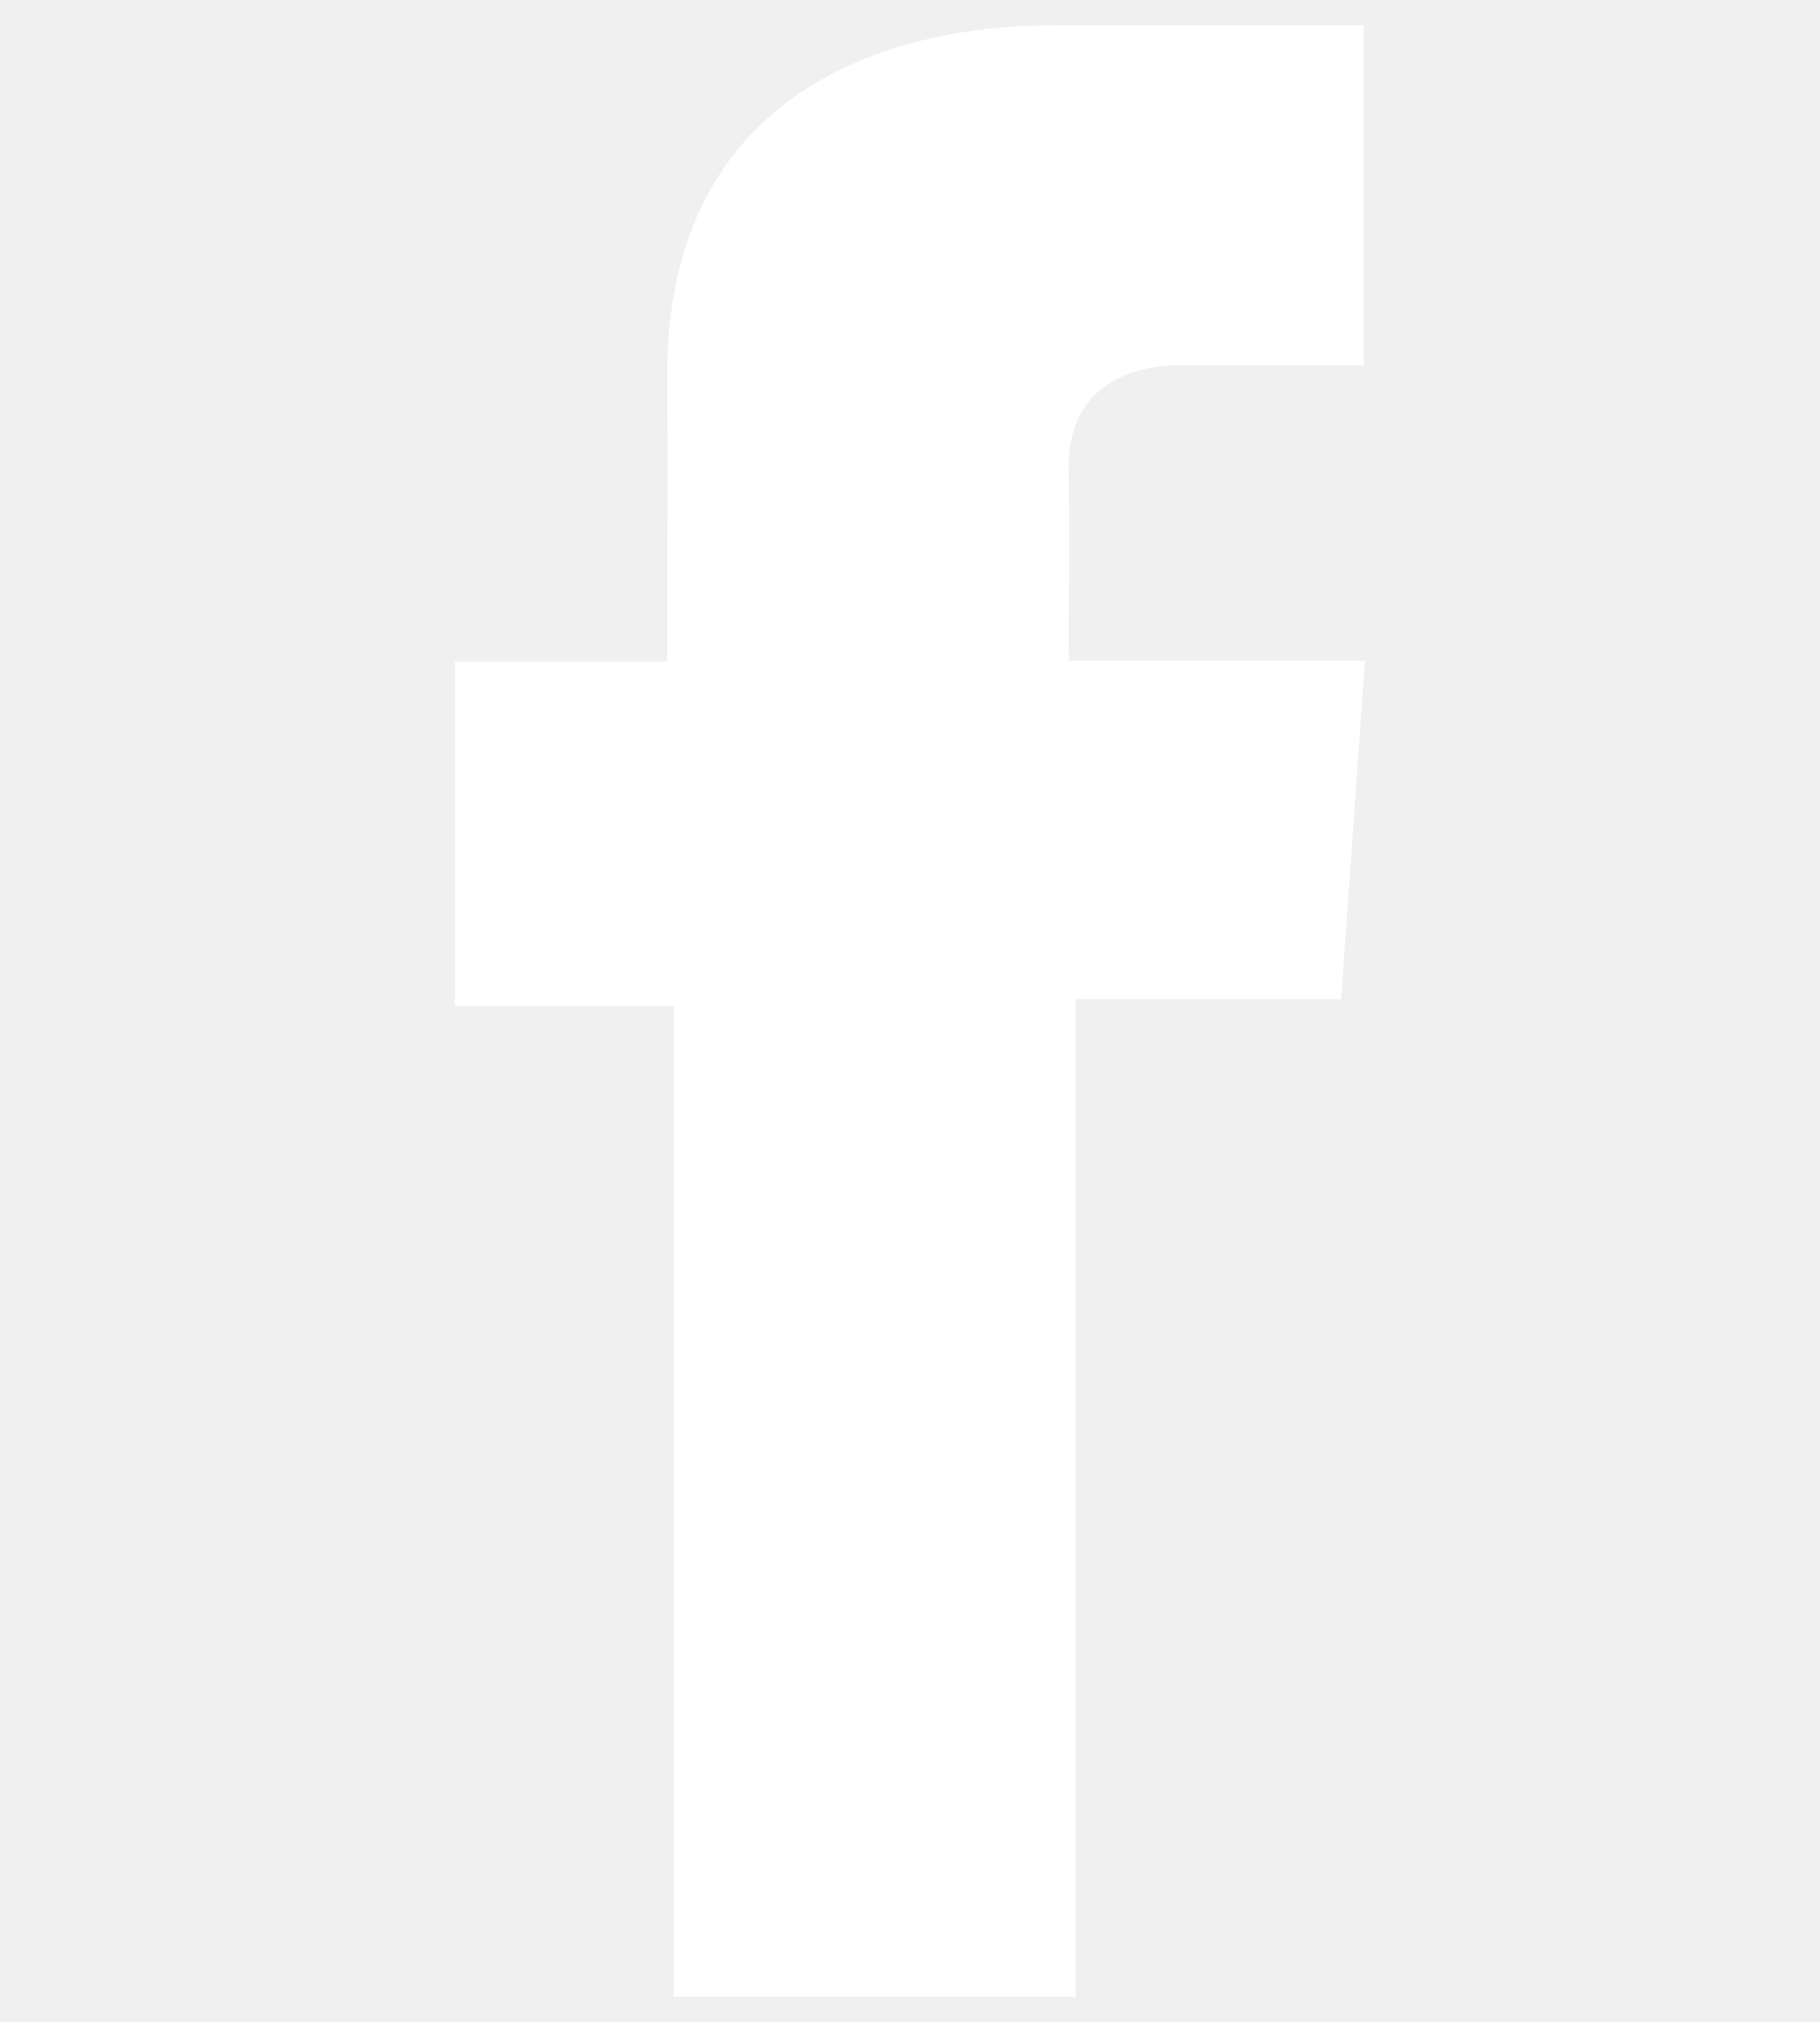
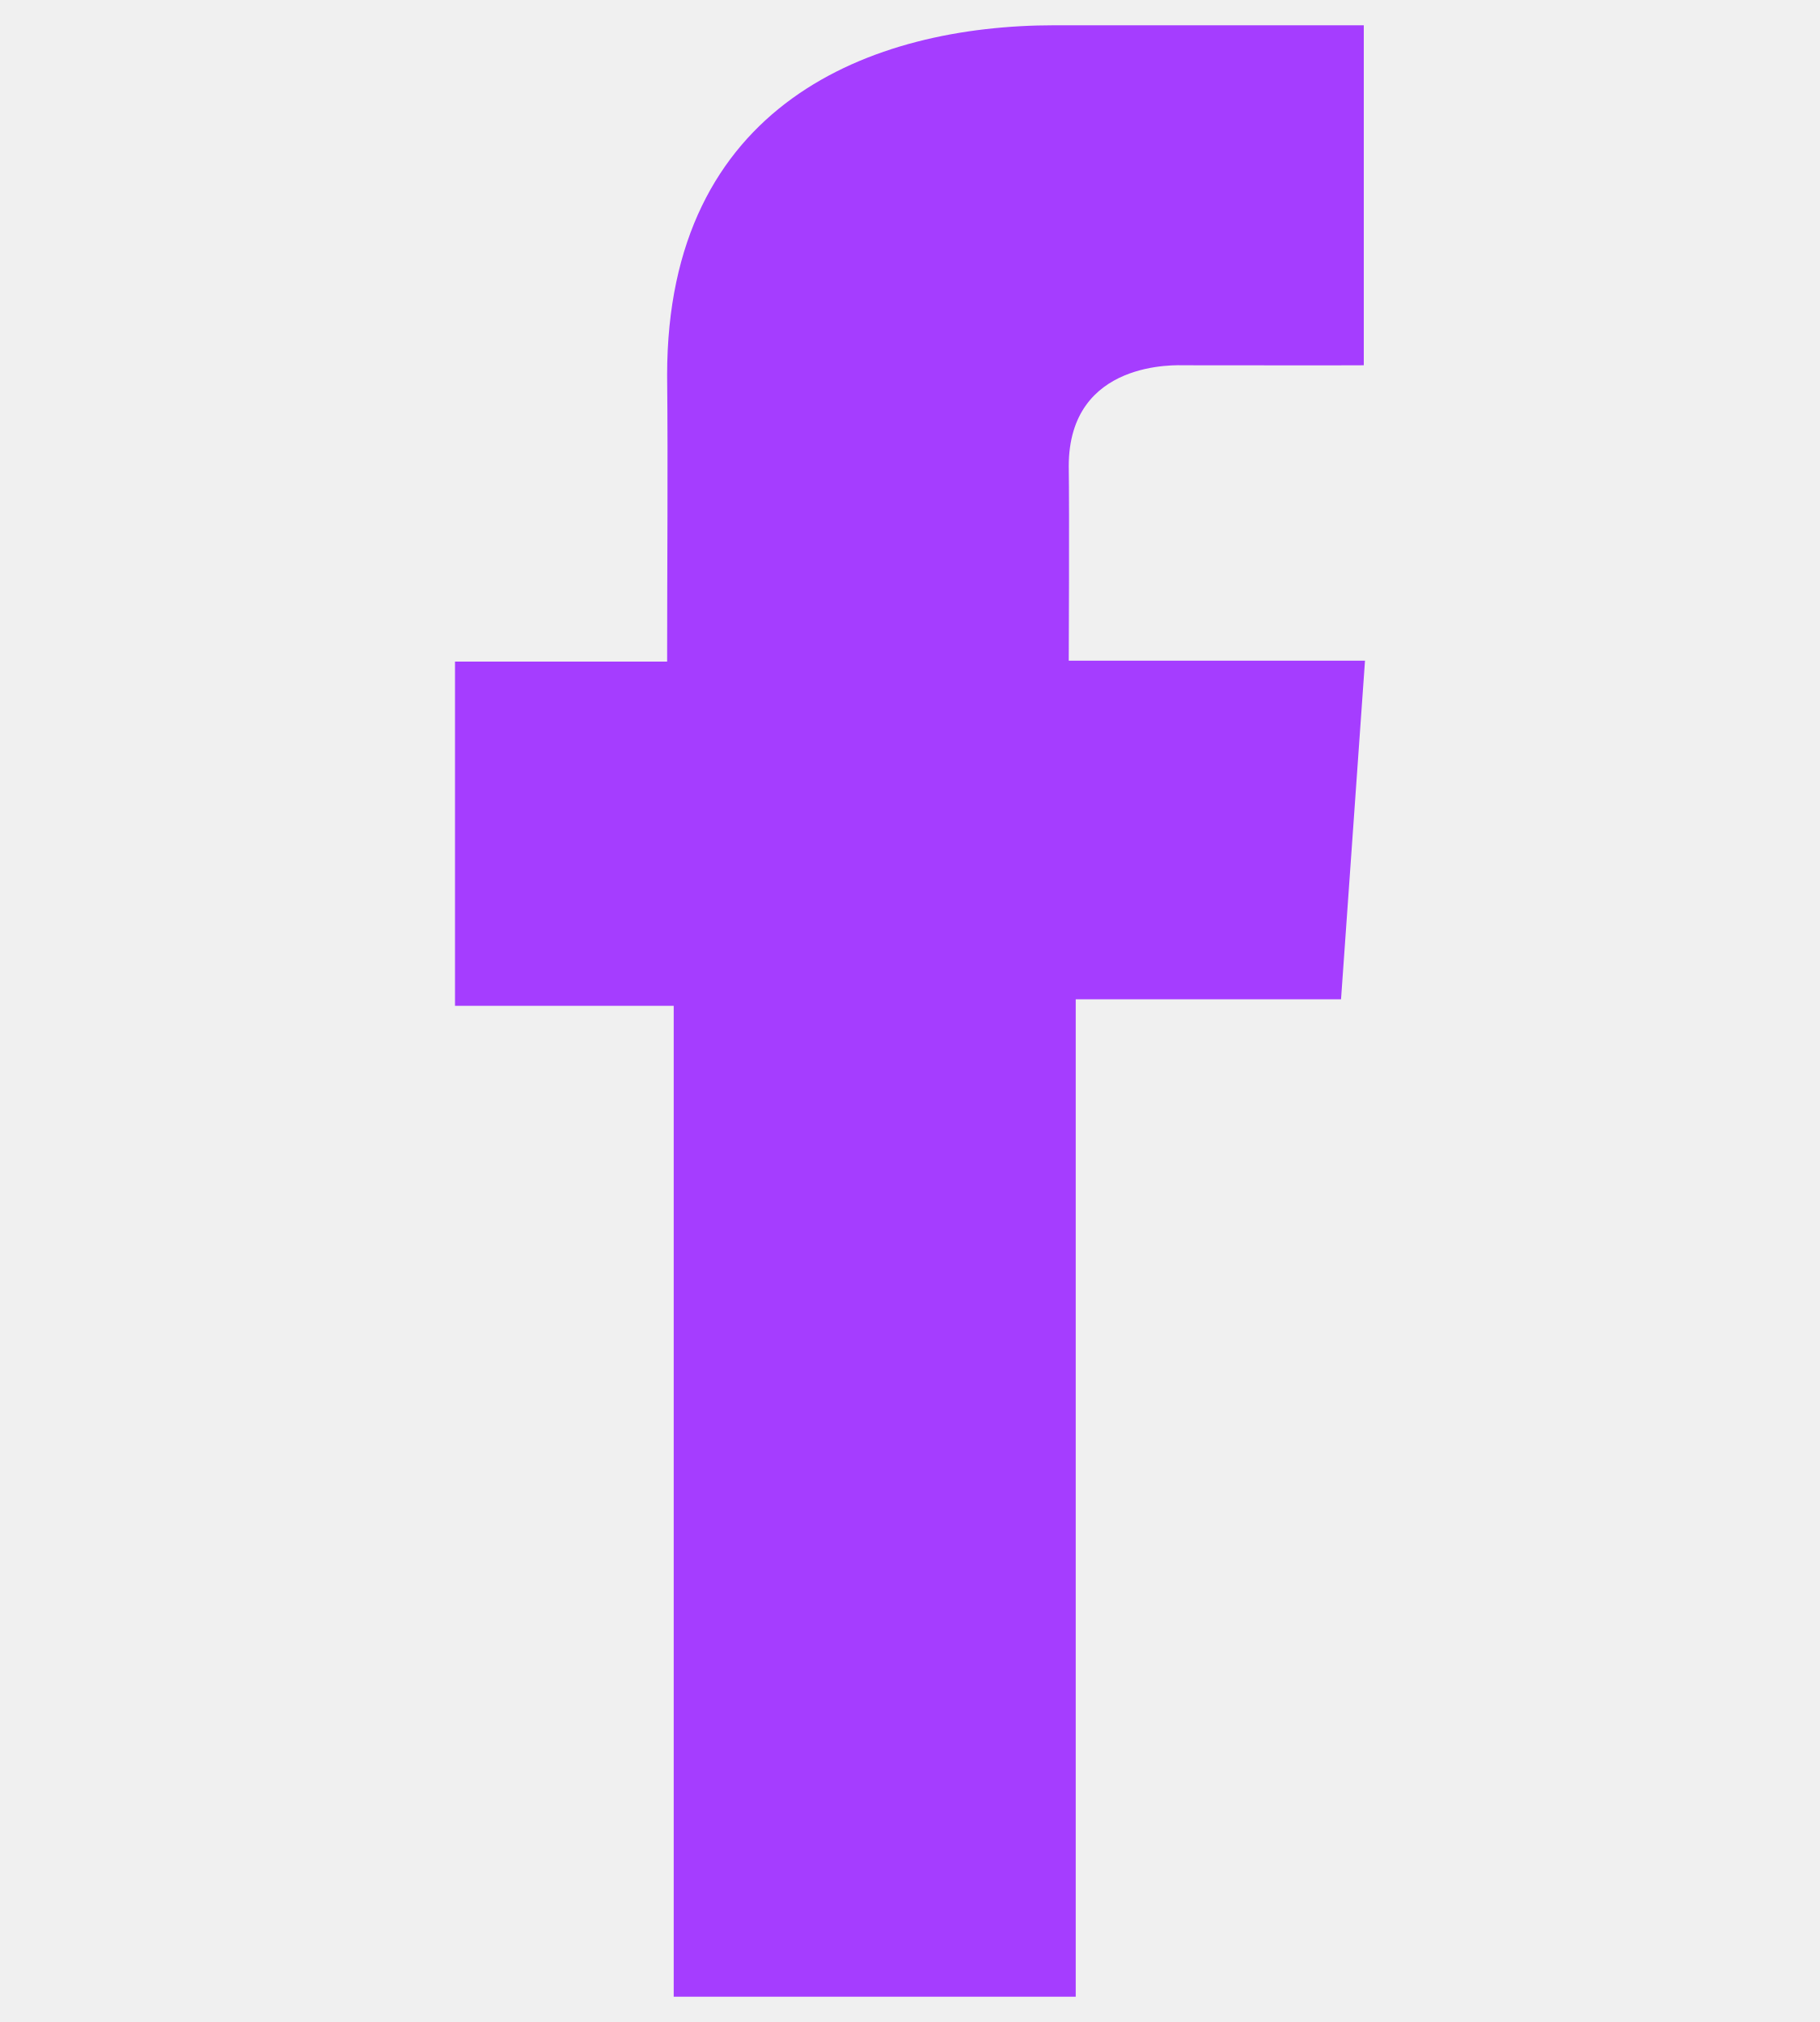
<svg xmlns="http://www.w3.org/2000/svg" width="18" height="20" viewBox="0 0 18 20" fill="none">
-   <path d="M13.487 0.25H10.43C8.616 0.25 6.598 1.028 6.598 3.709C6.607 4.643 6.598 5.537 6.598 6.544H4.5V9.949H6.663V19.75H10.639V9.884H13.263L13.5 6.535H10.57C10.57 6.535 10.577 5.045 10.57 4.612C10.57 3.552 11.651 3.613 11.716 3.613C12.231 3.613 13.231 3.615 13.488 3.613V0.25H13.487Z" fill="white" />
+   <path d="M13.487 0.25H10.43C8.616 0.25 6.598 1.028 6.598 3.709C6.607 4.643 6.598 5.537 6.598 6.544H4.5V9.949H6.663V19.75H10.639V9.884H13.263L13.5 6.535H10.57C10.57 6.535 10.577 5.045 10.57 4.612C10.57 3.552 11.651 3.613 11.716 3.613C12.231 3.613 13.231 3.615 13.488 3.613V0.25H13.487Z" fill="#a53dff" />
</svg>
